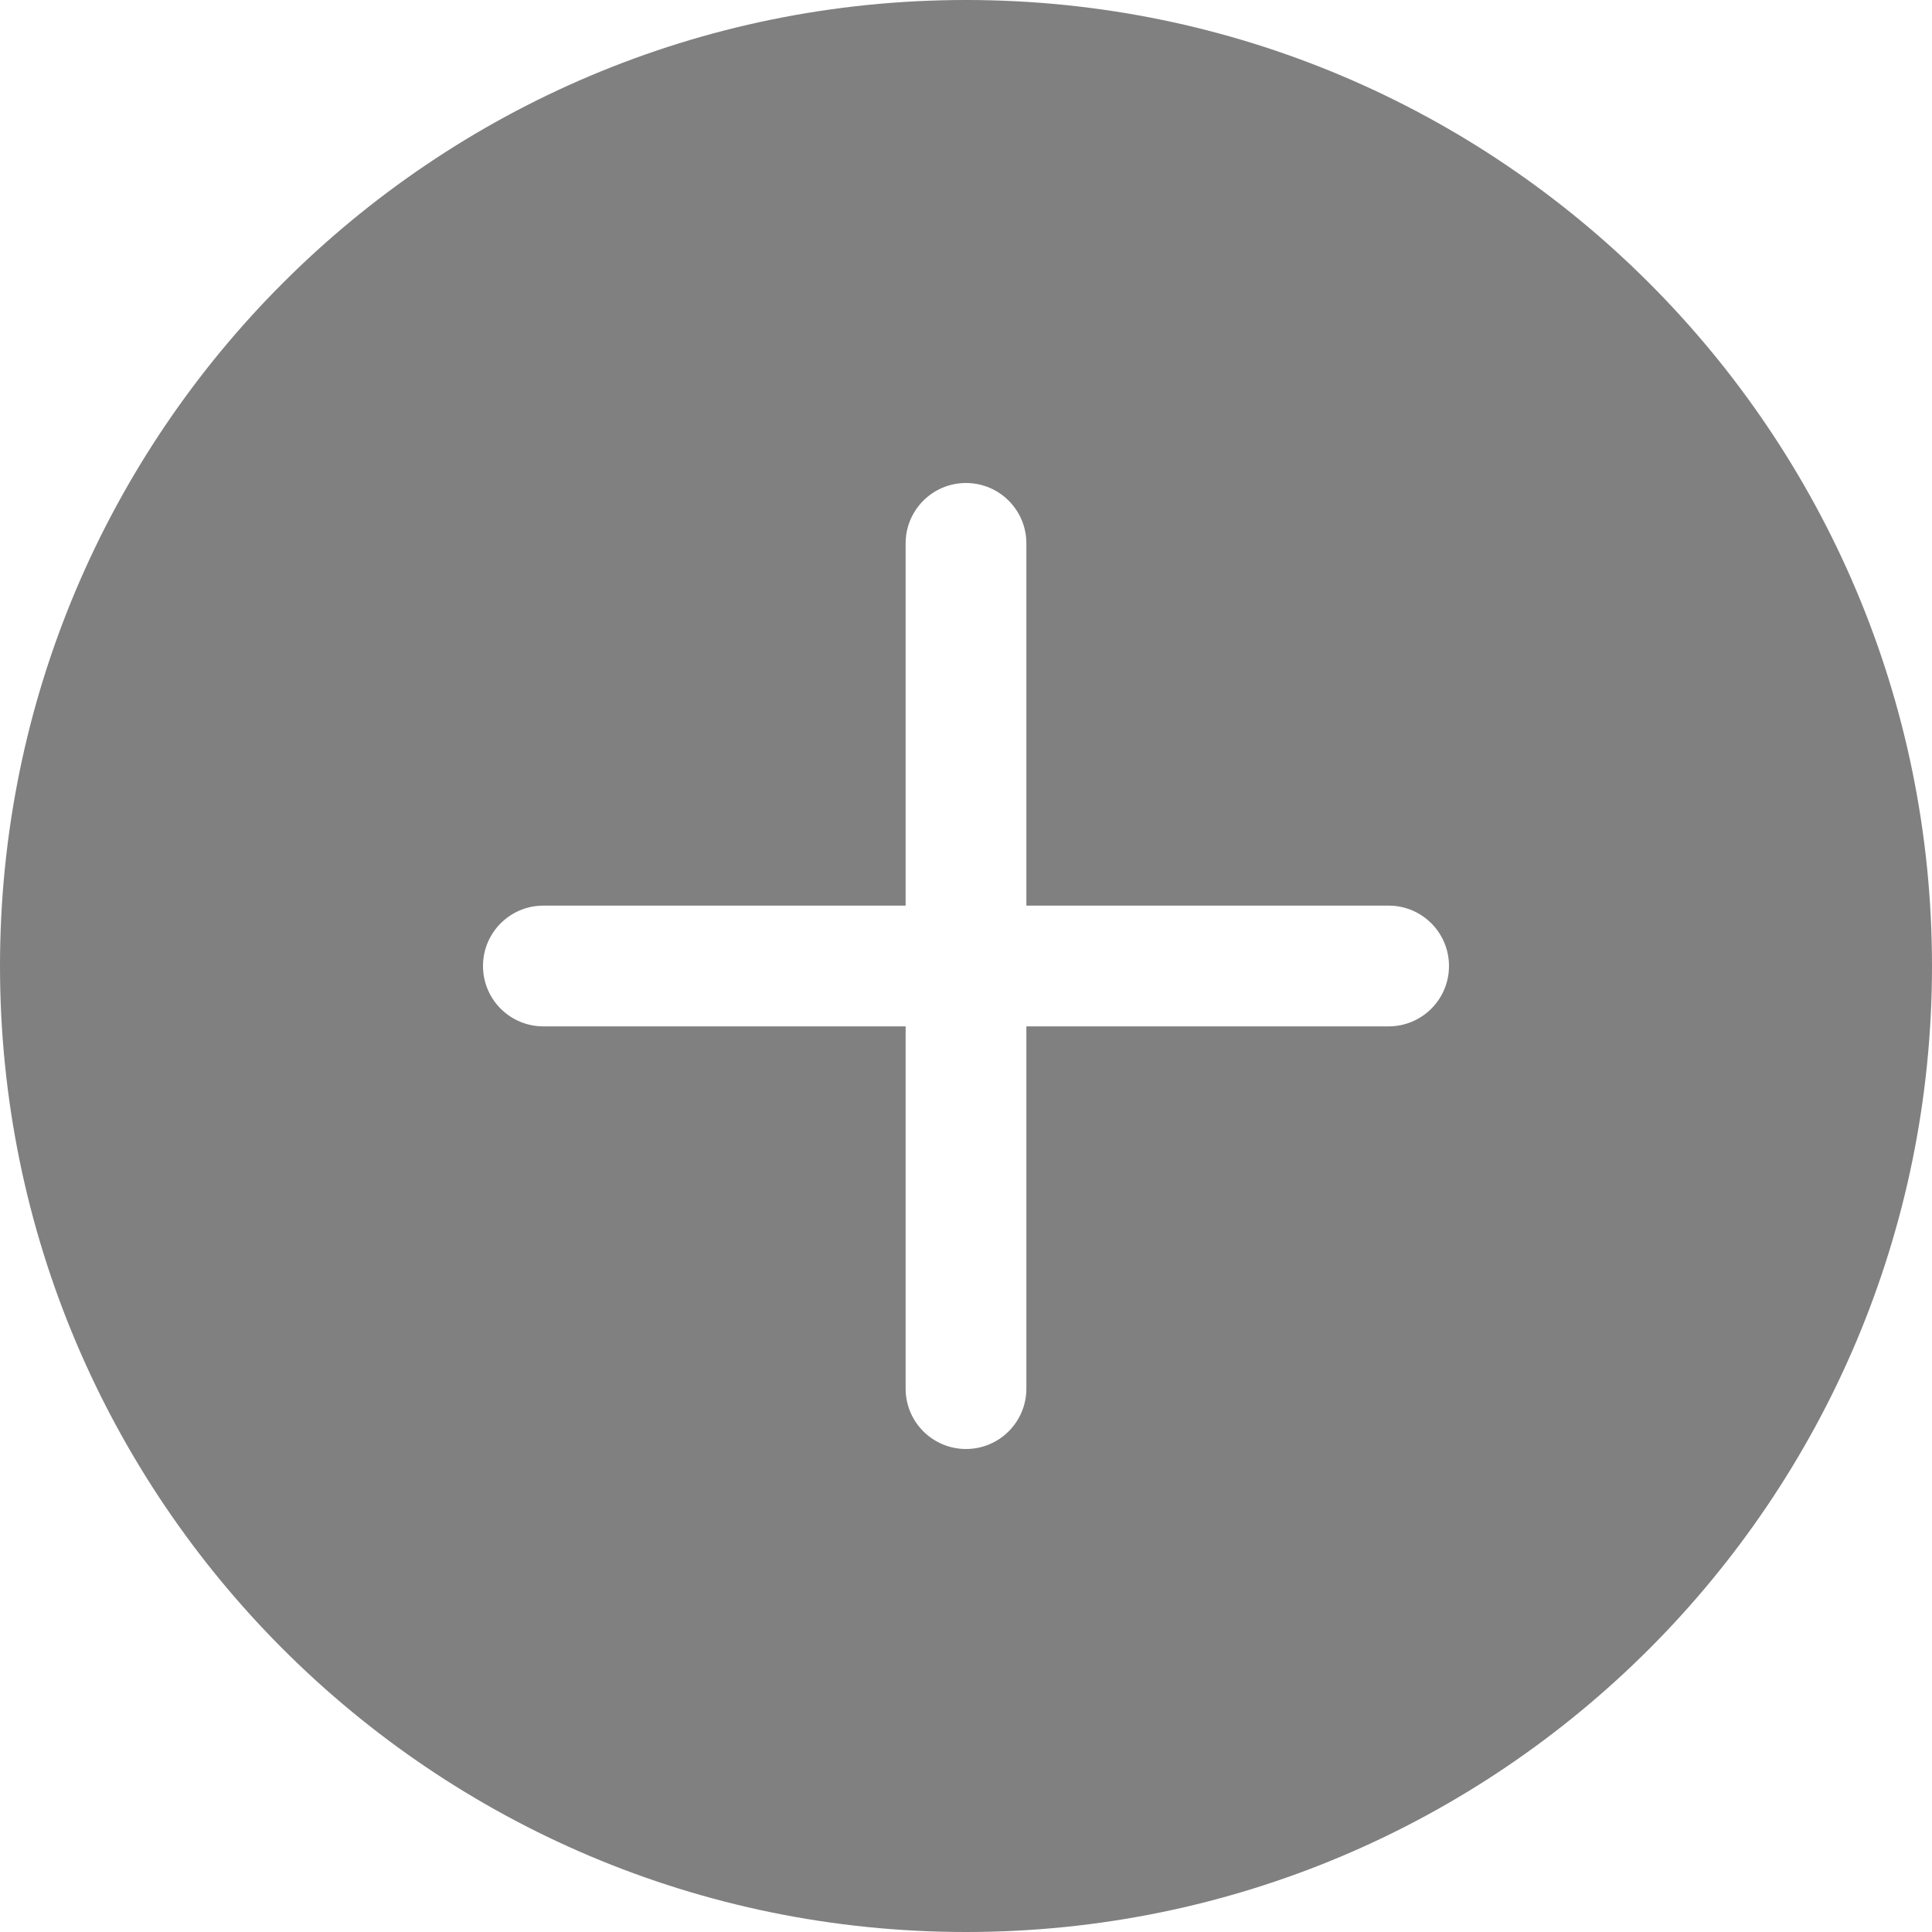
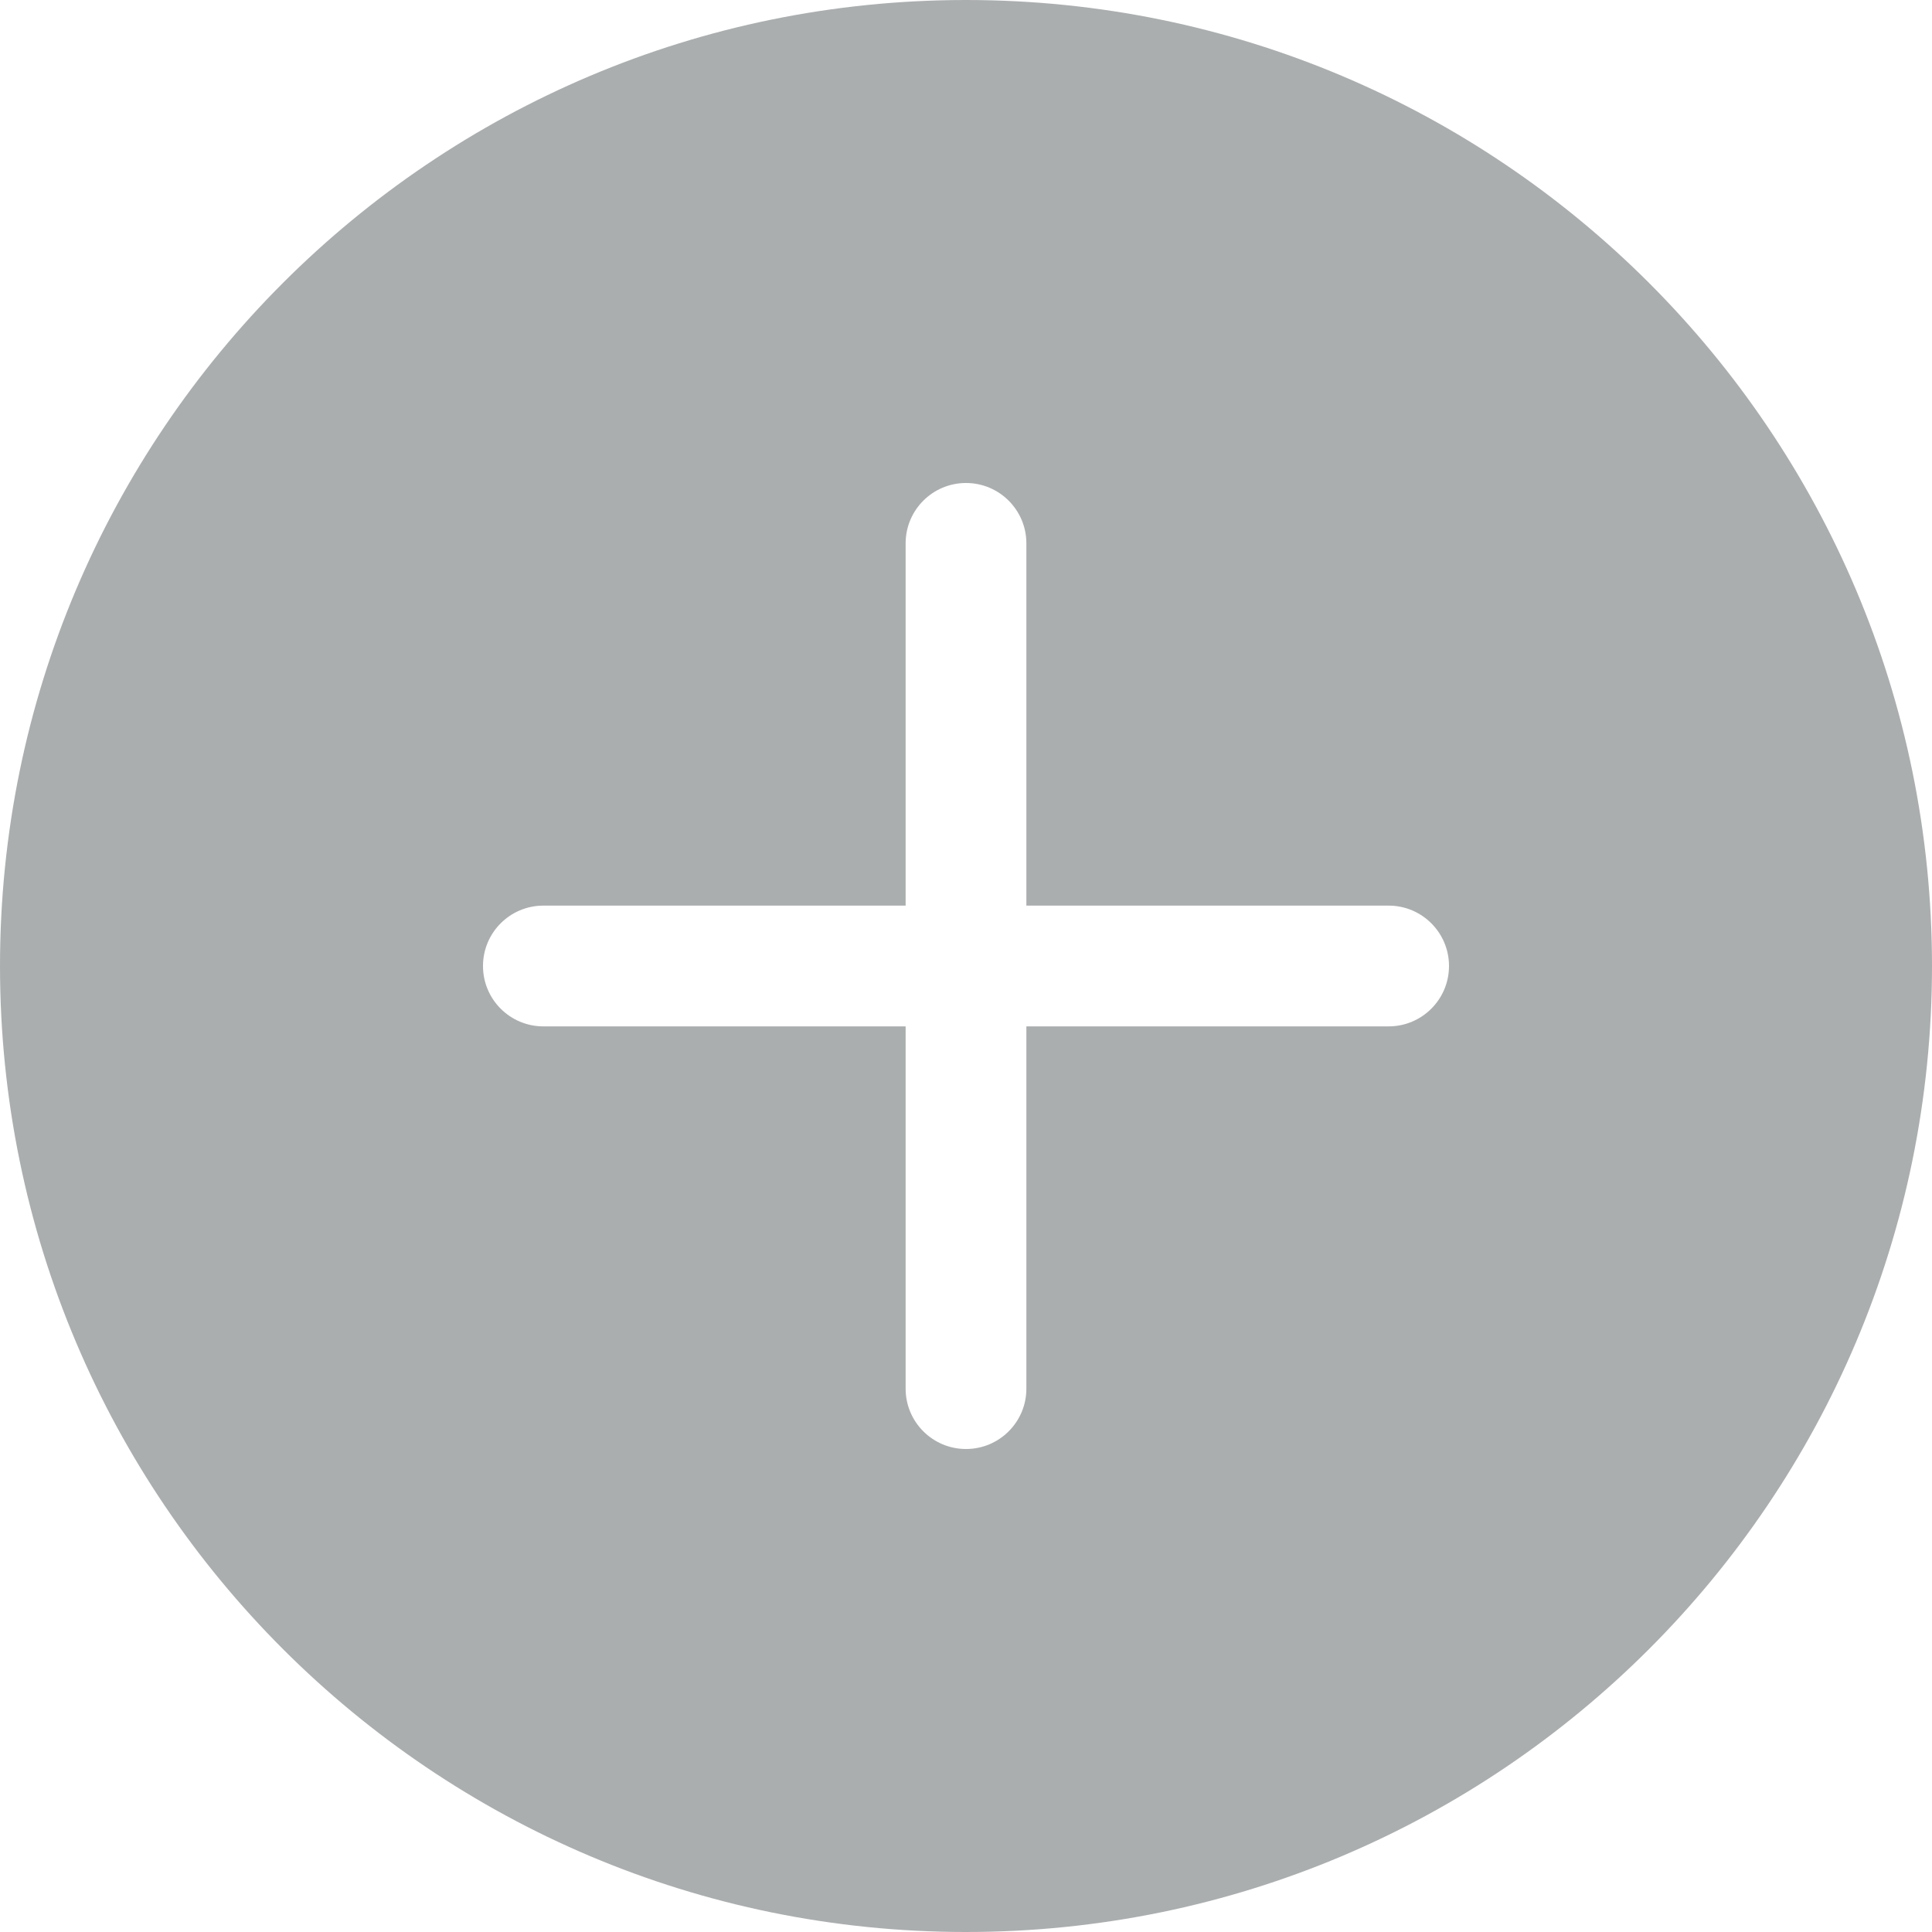
- <svg xmlns="http://www.w3.org/2000/svg" width="16" height="16" fill="gray" class="bi bi-plus-circle-fill" viewBox="0 0 16 16">
+ <svg xmlns="http://www.w3.org/2000/svg" width="16" height="16" fill="#ABAEAF" class="bi bi-plus-circle-fill" viewBox="0 0 16 16">
  <path d="M16 8A8 8 0 1 1 0 8a8 8 0 0 1 16 0zM8.5 4.5a.5.5 0 0 0-1 0v3h-3a.5.5 0 0 0 0 1h3v3a.5.5 0 0 0 1 0v-3h3a.5.5 0 0 0 0-1h-3v-3z" />
</svg>
